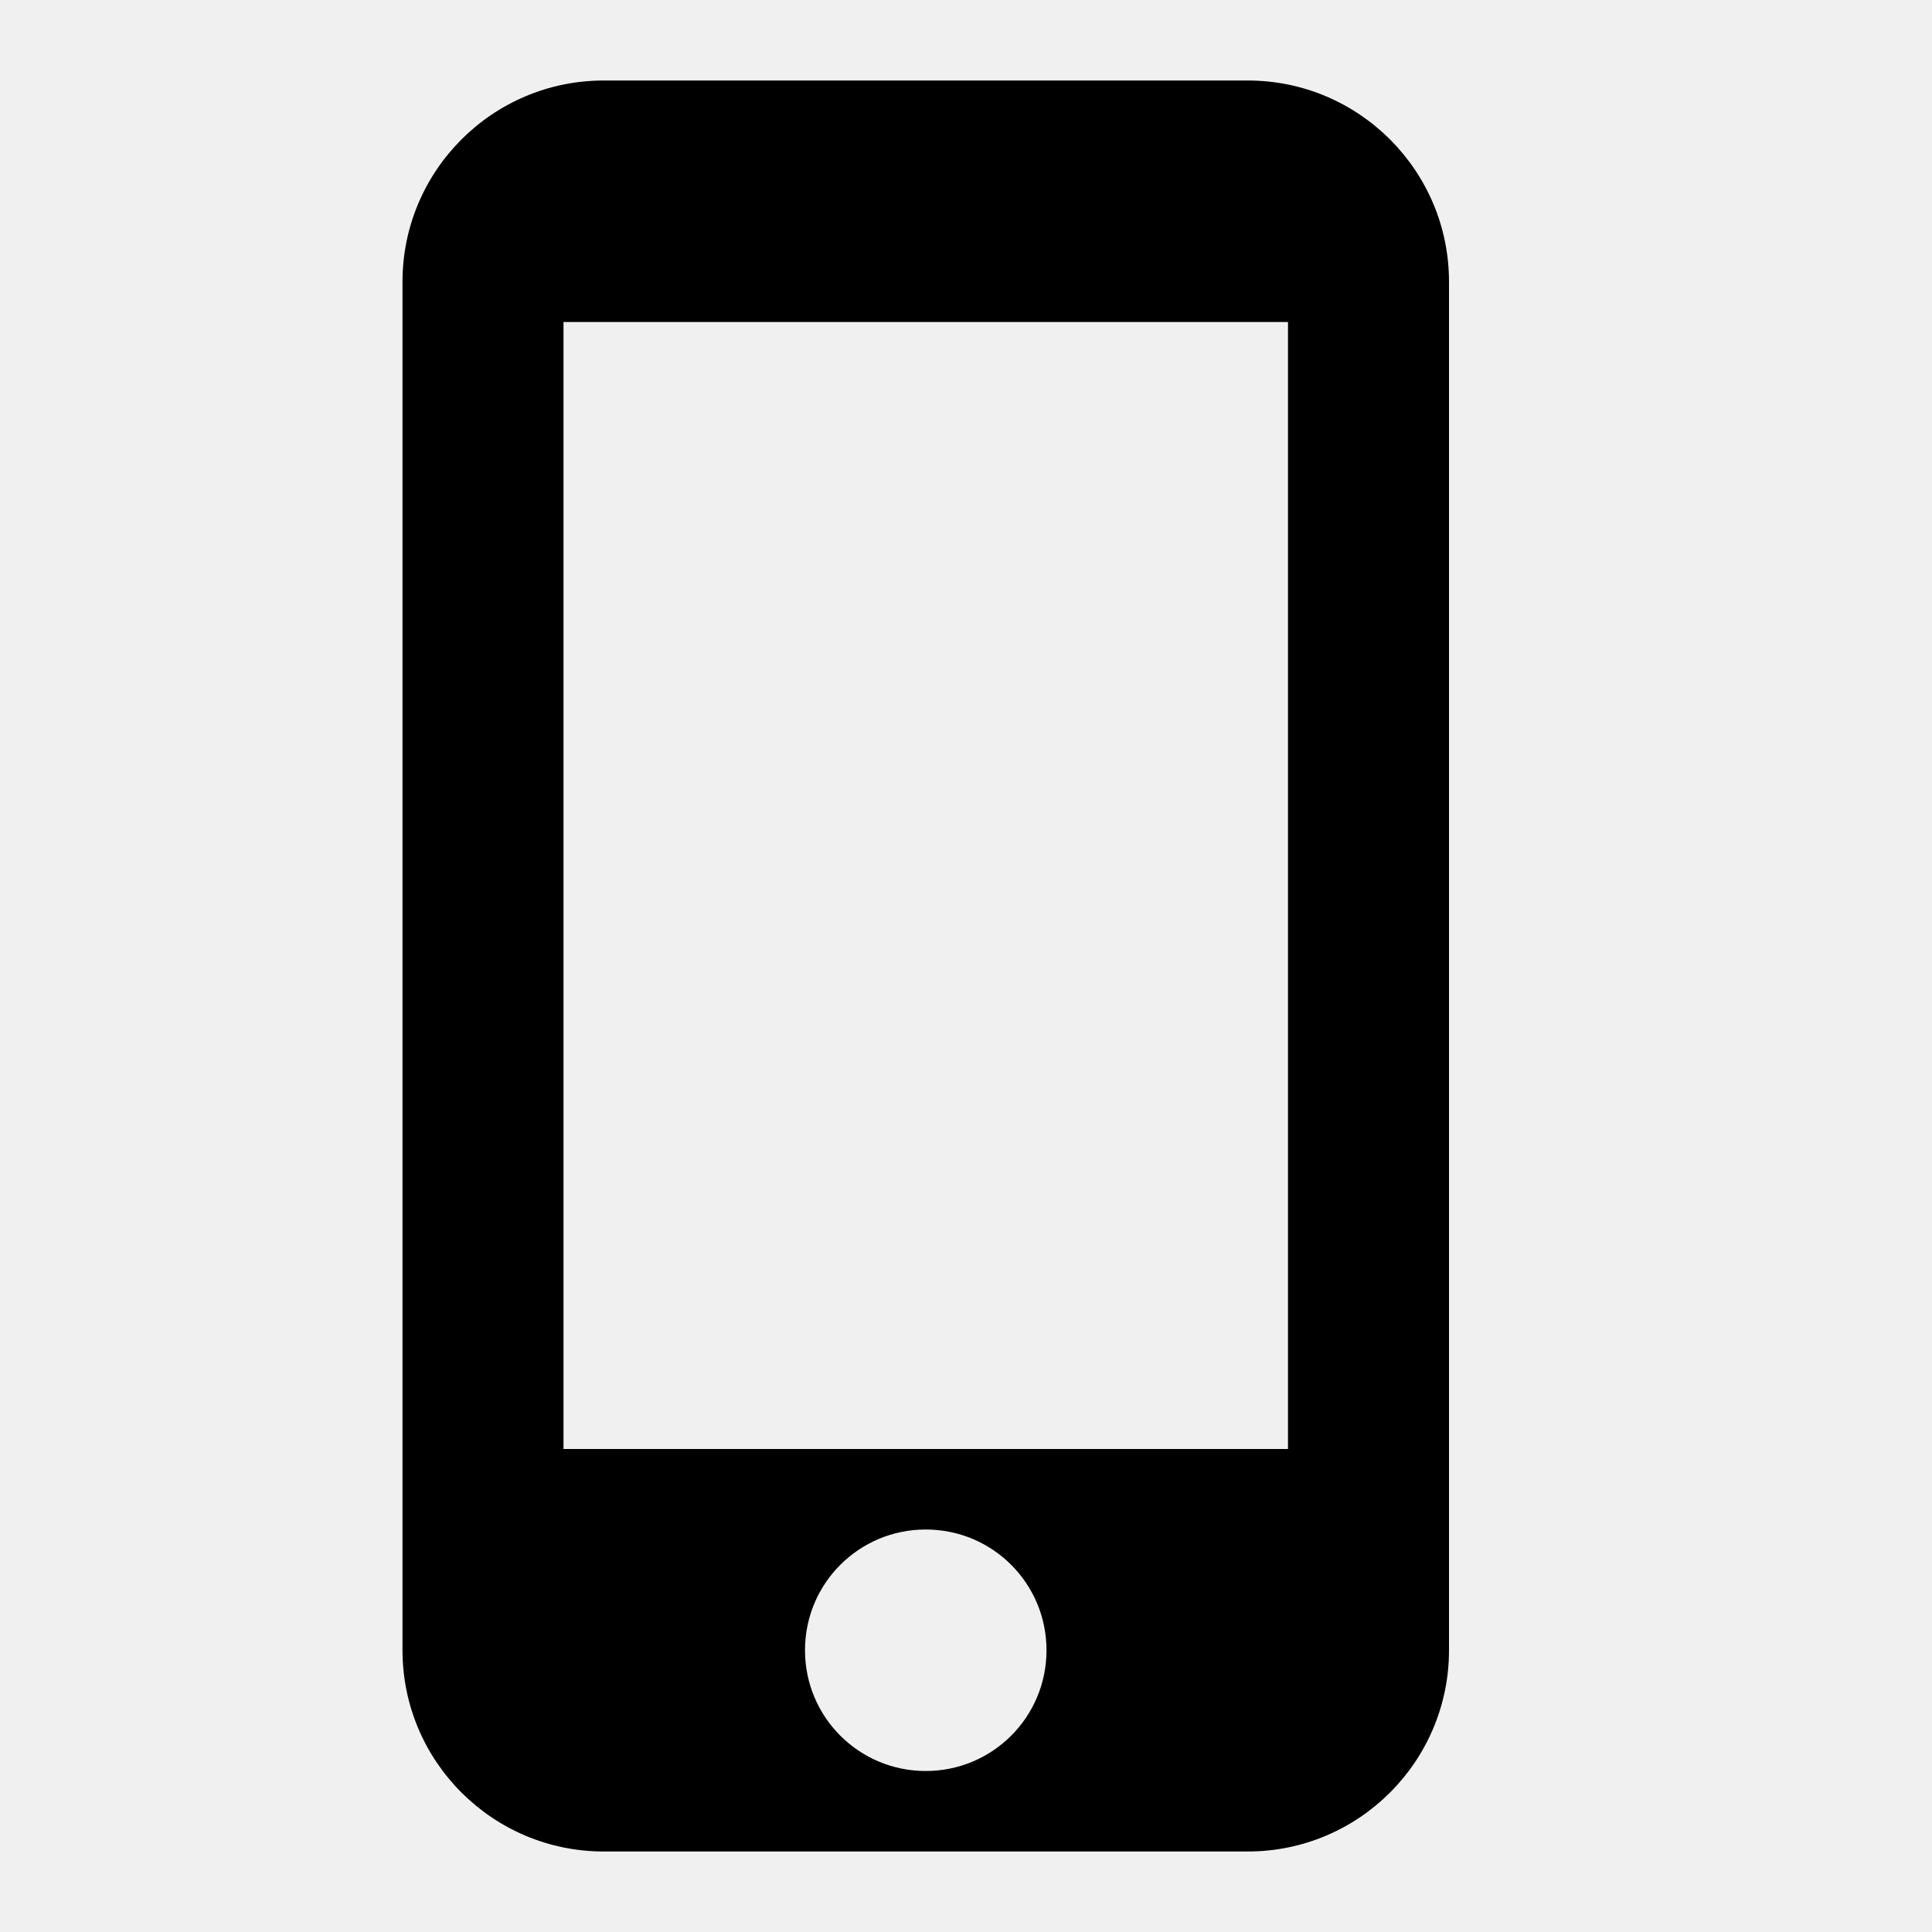
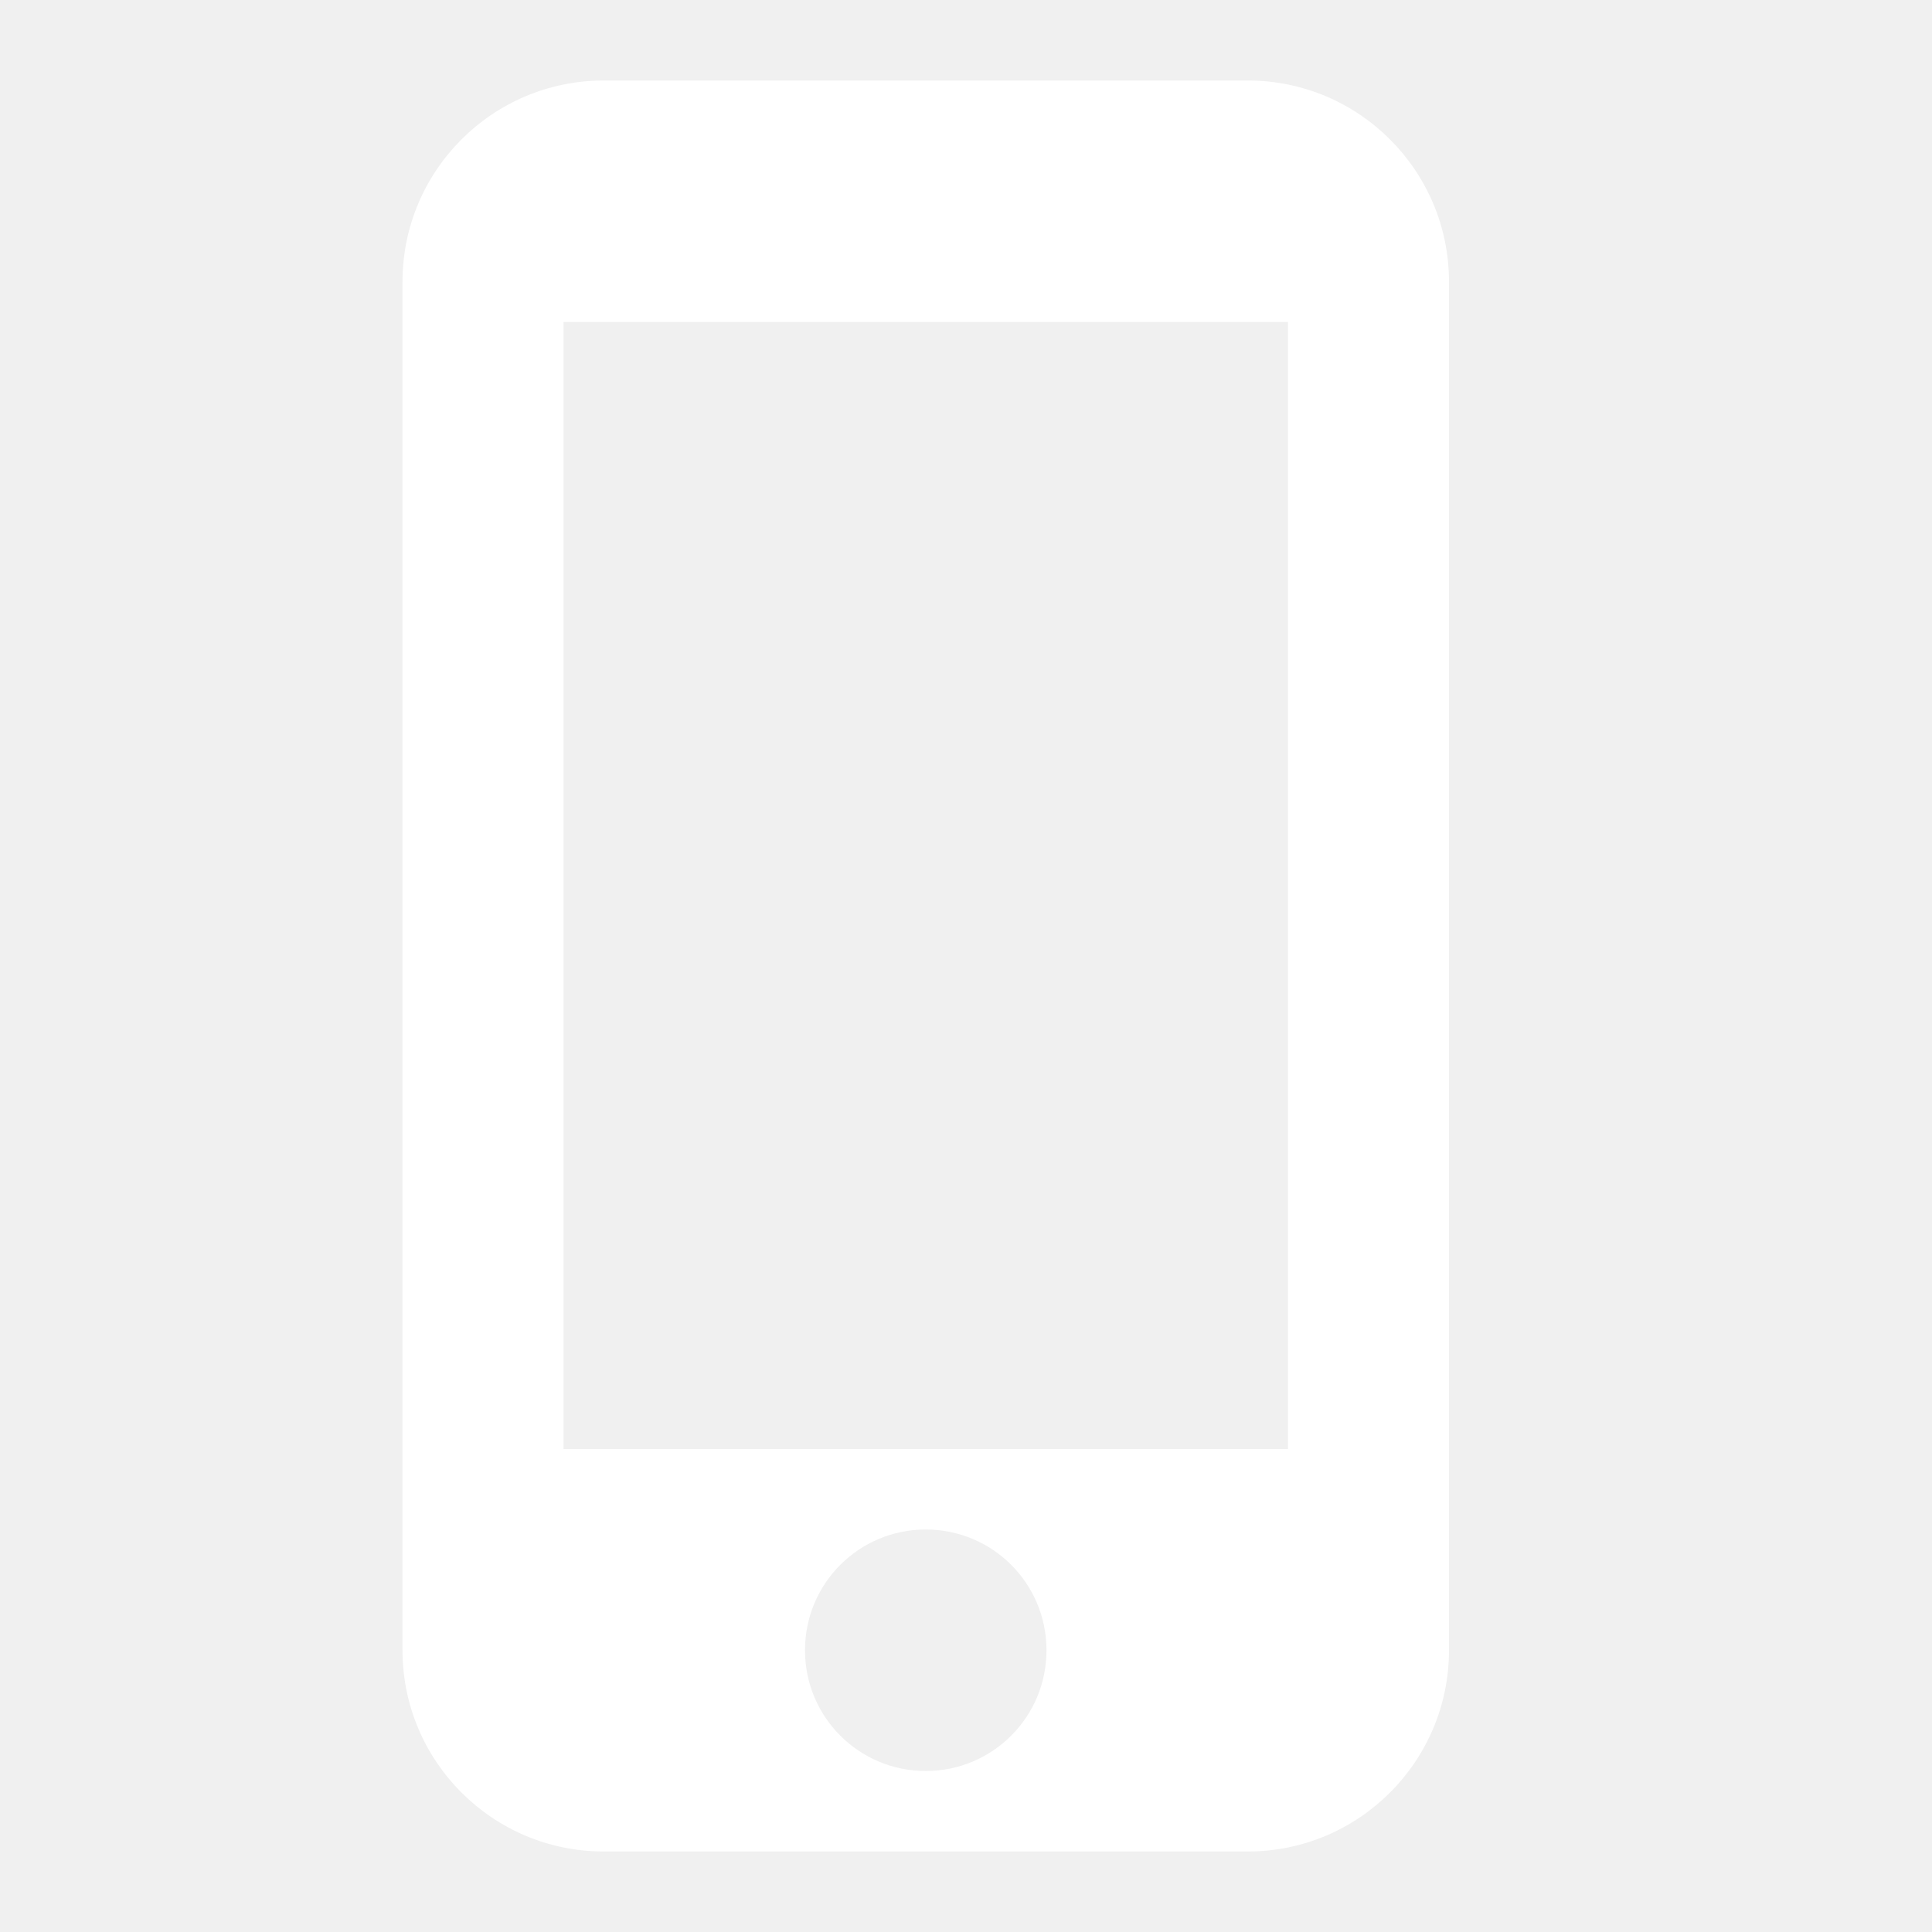
<svg xmlns="http://www.w3.org/2000/svg" width="24" height="24" viewBox="0 0 24 24" fill="none">
-   <path d="M15.5 1H7.5C6.12 1 5 2.12 5 3.5V20.5C5 21.88 6.12 23 7.5 23H15.5C16.88 23 18 21.88 18 20.5V3.5C18 2.12 16.88 1 15.5 1ZM11.5 22C10.67 22 10 21.33 10 20.5C10 19.67 10.67 19 11.5 19C12.33 19 13 19.67 13 20.5C13 21.33 12.33 22 11.5 22ZM16 18H7V4H16V18Z" fill="black" />
+   <path d="M15.5 1H7.5C6.12 1 5 2.12 5 3.5V20.5C5 21.88 6.12 23 7.5 23H15.5C16.88 23 18 21.88 18 20.5V3.5C18 2.12 16.88 1 15.5 1ZM11.5 22C10.67 22 10 21.33 10 20.5C10 19.67 10.67 19 11.5 19C12.33 19 13 19.67 13 20.5C13 21.33 12.33 22 11.5 22ZM16 18H7V4H16V18Z" fill="#fff" />
</svg>
